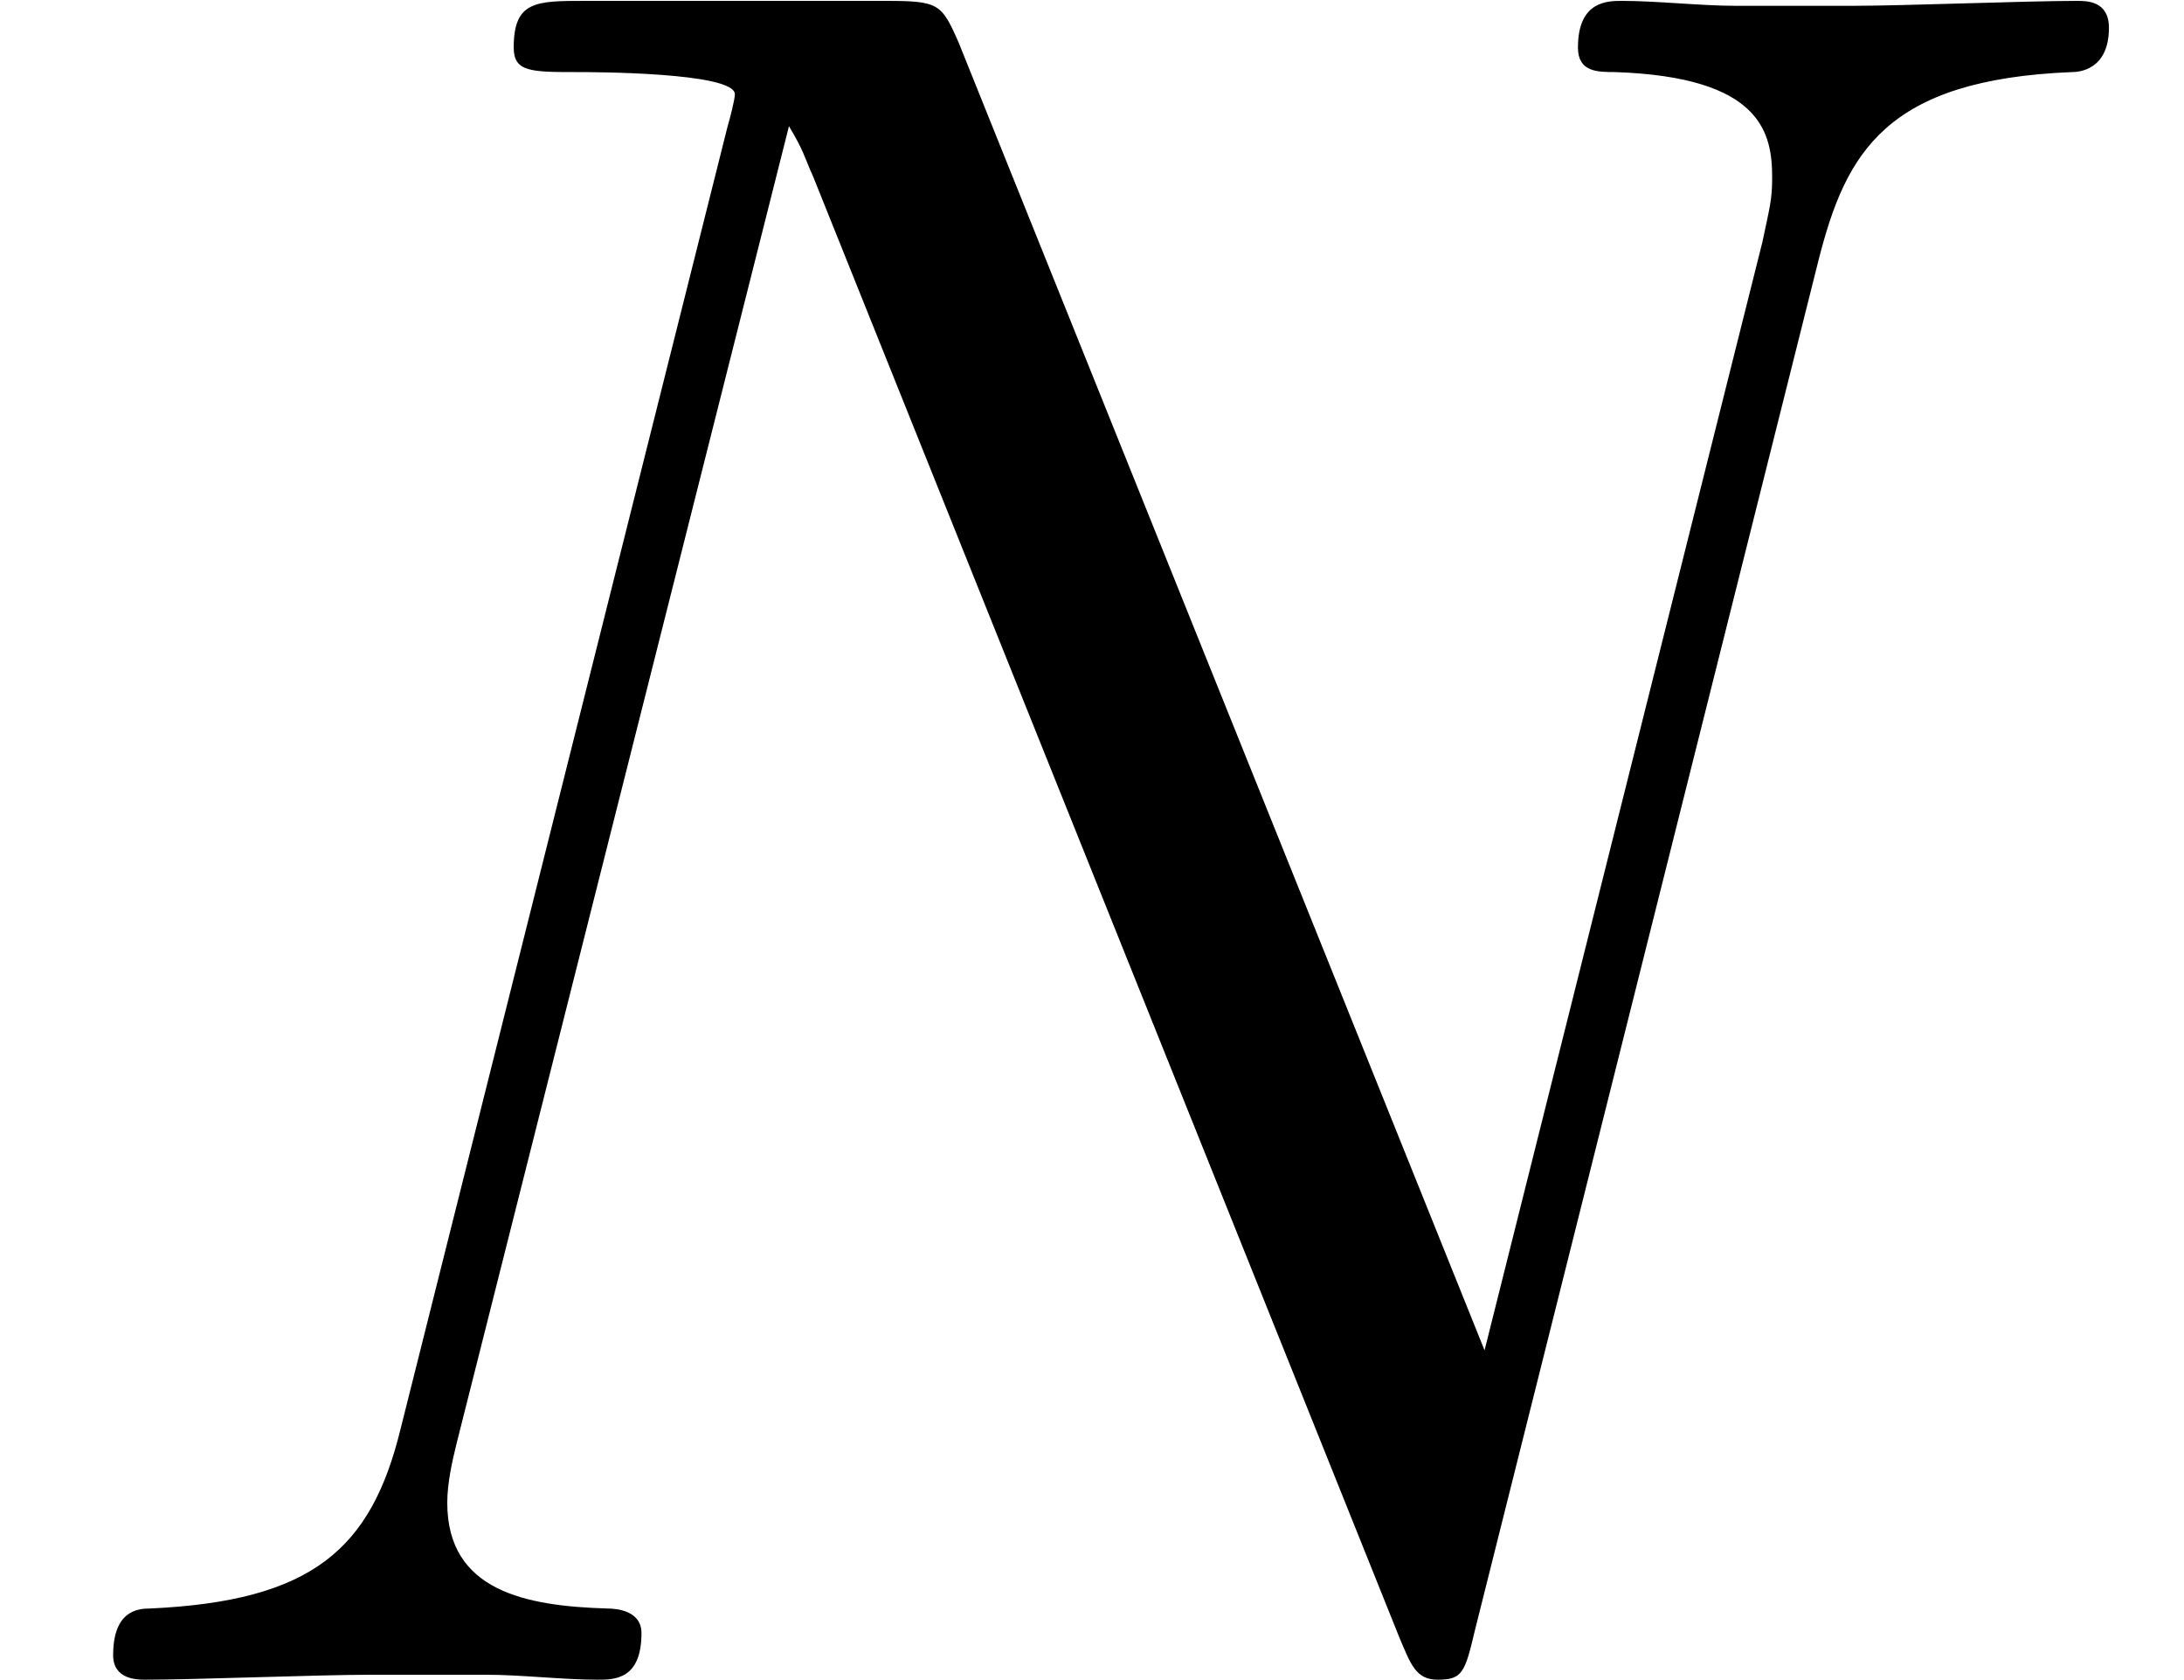
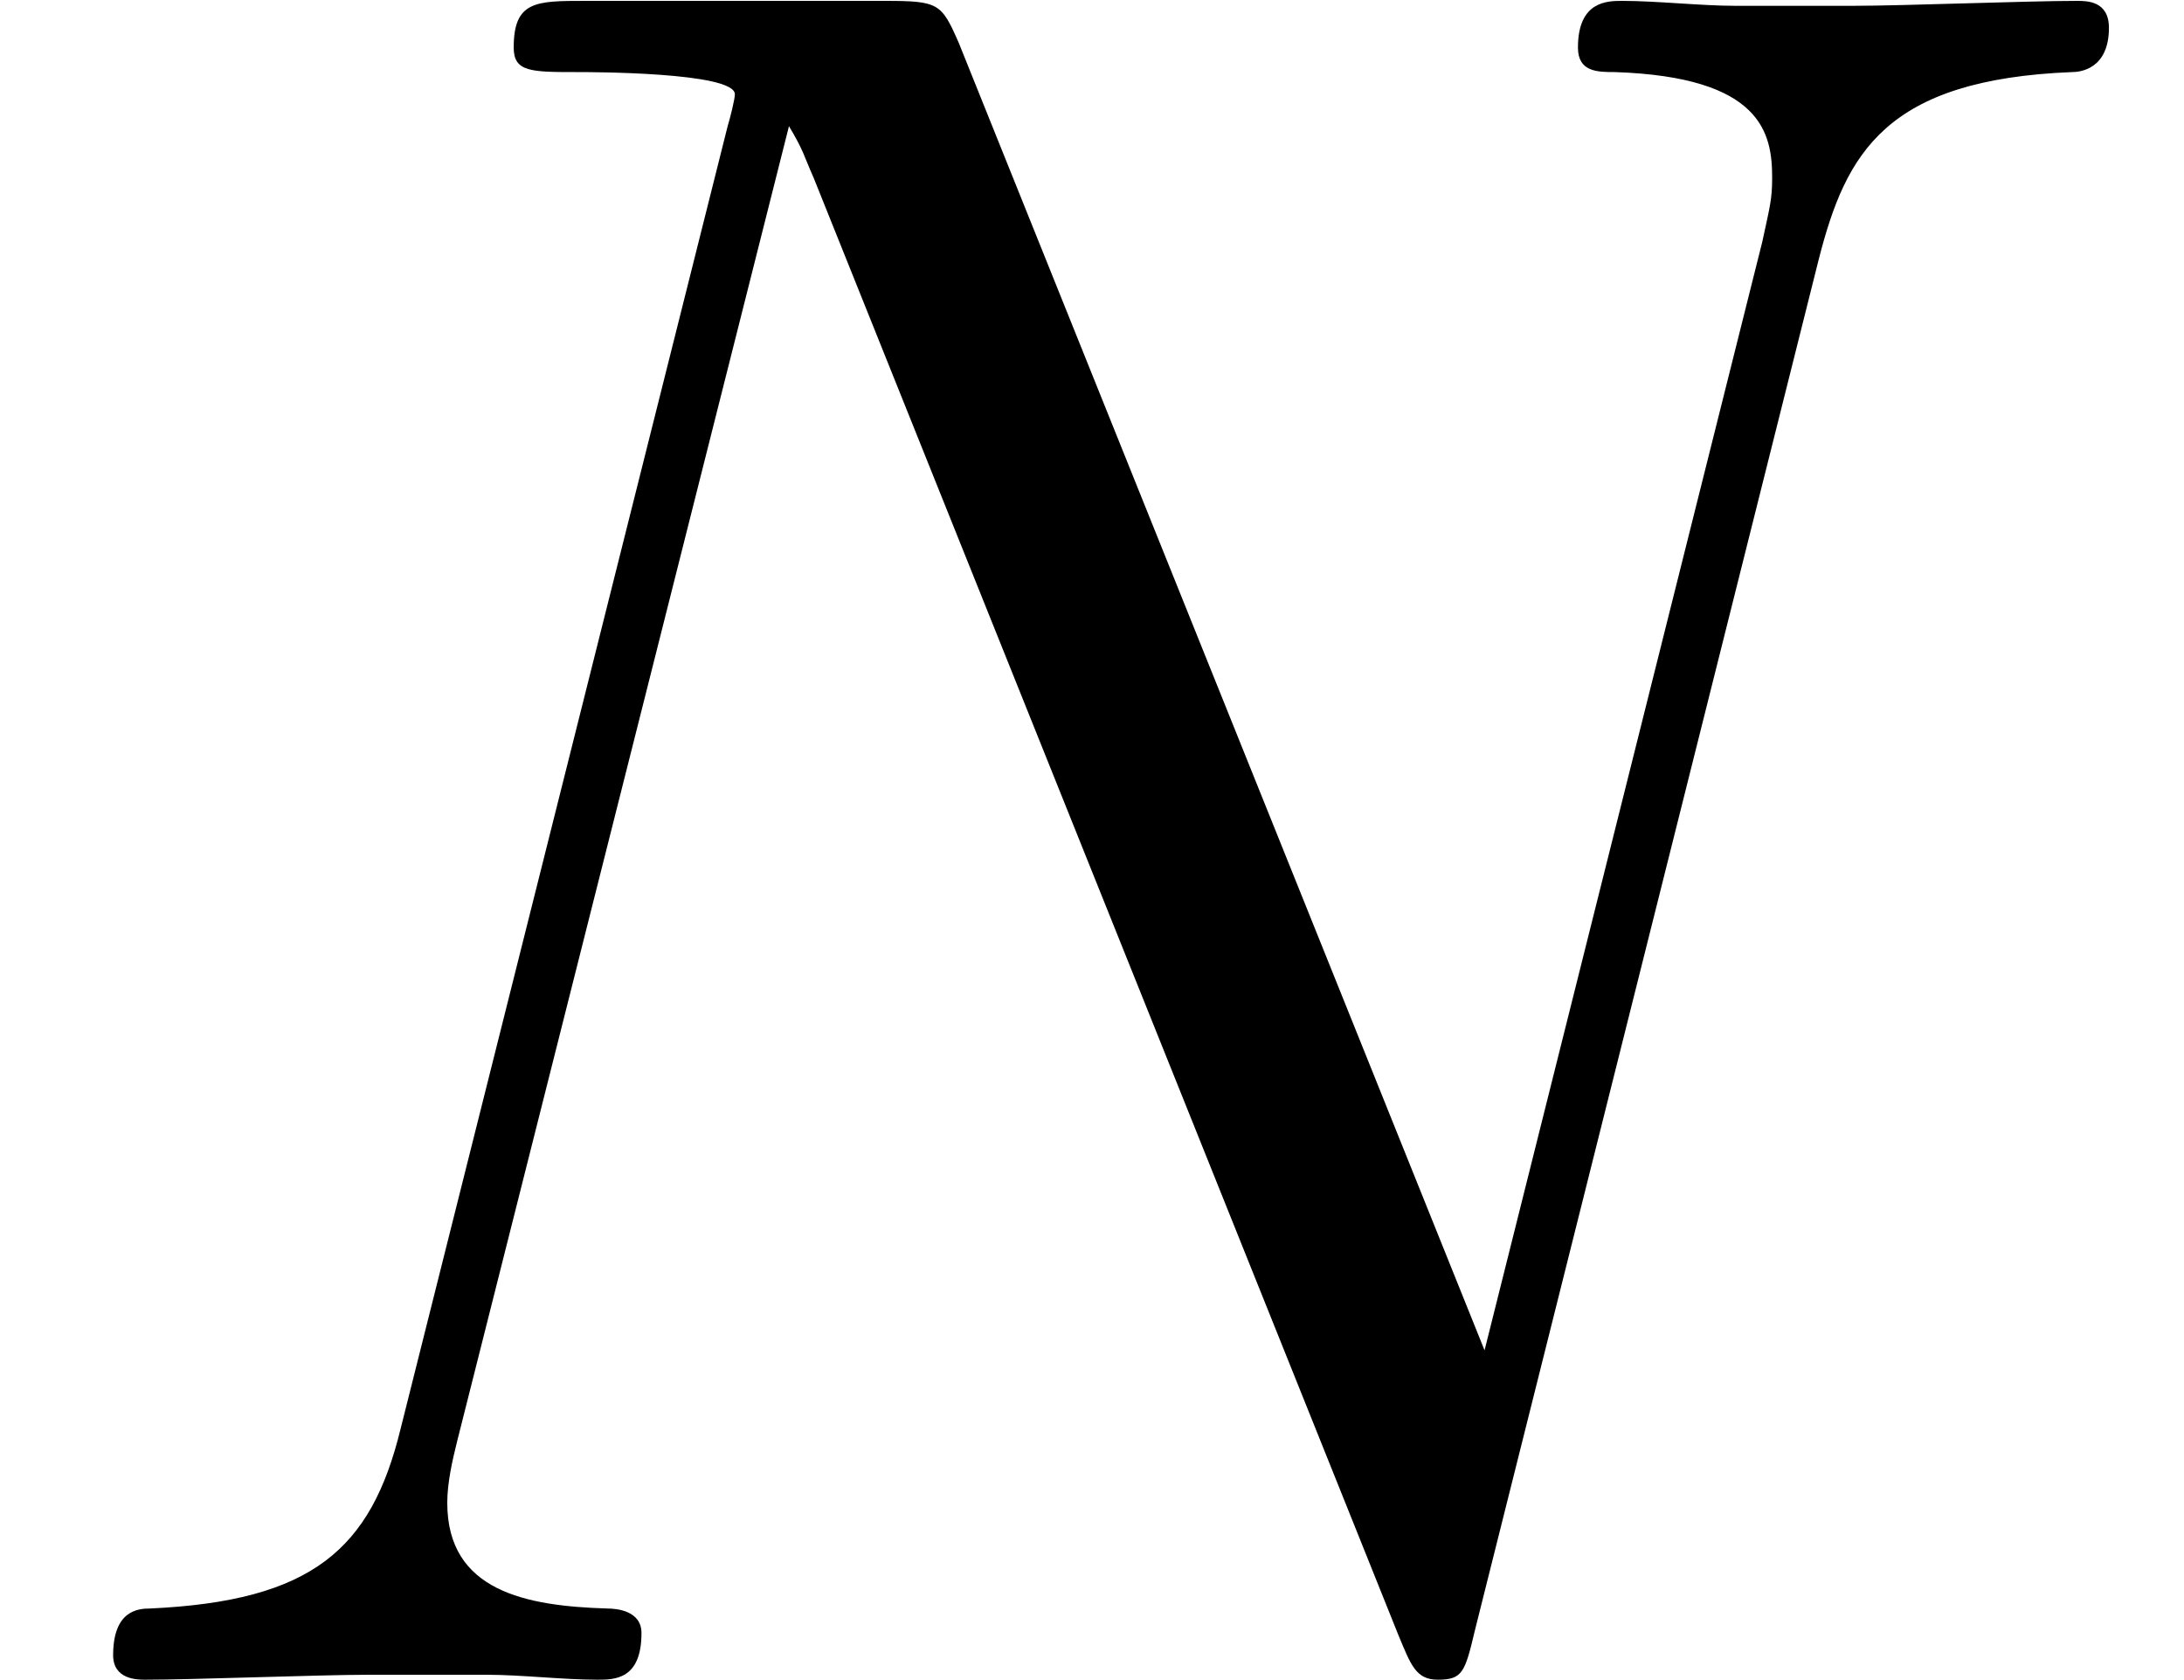
- <svg xmlns="http://www.w3.org/2000/svg" xmlns:xlink="http://www.w3.org/1999/xlink" height="9.531pt" version="1.1" viewBox="56.413 56.222 12.393 9.531" width="12.393pt">
+ <svg xmlns="http://www.w3.org/2000/svg" xmlns:xlink="http://www.w3.org/1999/xlink" version="1.1" width="12.393pt" height="9.531pt" viewBox="56.413 56.222 12.393 9.531">
  <defs>
-     <path d="M10.321 -8.062C10.475 -8.662 10.698 -9.08 11.758 -9.122C11.8 -9.122 11.967 -9.136 11.967 -9.373C11.967 -9.526 11.842 -9.526 11.786 -9.526C11.507 -9.526 10.796 -9.498 10.517 -9.498H9.847C9.652 -9.498 9.401 -9.526 9.205 -9.526C9.122 -9.526 8.954 -9.526 8.954 -9.261C8.954 -9.122 9.066 -9.122 9.164 -9.122C10.001 -9.094 10.056 -8.773 10.056 -8.522C10.056 -8.397 10.042 -8.355 10.001 -8.159L8.424 -1.869L5.44 -9.289C5.342 -9.512 5.328 -9.526 5.021 -9.526H3.32C3.041 -9.526 2.915 -9.526 2.915 -9.261C2.915 -9.122 3.013 -9.122 3.278 -9.122C3.347 -9.122 4.17 -9.122 4.17 -8.996C4.17 -8.968 4.142 -8.857 4.129 -8.815L2.273 -1.423C2.106 -0.739 1.771 -0.446 0.851 -0.404C0.781 -0.404 0.642 -0.391 0.642 -0.139C0.642 0 0.781 0 0.823 0C1.102 0 1.813 -0.028 2.092 -0.028H2.762C2.957 -0.028 3.194 0 3.389 0C3.487 0 3.64 0 3.64 -0.265C3.64 -0.391 3.501 -0.404 3.445 -0.404C2.985 -0.418 2.538 -0.502 2.538 -1.004C2.538 -1.116 2.566 -1.241 2.594 -1.353L4.477 -8.815C4.561 -8.675 4.561 -8.648 4.617 -8.522L7.936 -0.251C8.006 -0.084 8.034 0 8.159 0C8.299 0 8.313 -0.042 8.369 -0.279L10.321 -8.062Z" id="g0-78" />
+     <path id="g0-78" d="M10.321-8.062C10.475-8.662 10.698-9.08 11.758-9.122C11.8-9.122 11.967-9.136 11.967-9.373C11.967-9.526 11.842-9.526 11.786-9.526C11.507-9.526 10.796-9.498 10.517-9.498H9.847C9.652-9.498 9.401-9.526 9.205-9.526C9.122-9.526 8.954-9.526 8.954-9.261C8.954-9.122 9.066-9.122 9.164-9.122C10-9.094 10.056-8.773 10.056-8.522C10.056-8.397 10.042-8.355 10-8.159L8.424-1.869L5.44-9.289C5.342-9.512 5.328-9.526 5.021-9.526H3.32C3.041-9.526 2.915-9.526 2.915-9.261C2.915-9.122 3.013-9.122 3.278-9.122C3.347-9.122 4.17-9.122 4.17-8.996C4.17-8.968 4.142-8.857 4.129-8.815L2.273-1.423C2.106-.739 1.771-.446 .851-.404C.781-.404 .642-.391 .642-.139C.642 0 .781 0 .823 0C1.102 0 1.813-.028 2.092-.028H2.762C2.957-.028 3.194 0 3.389 0C3.487 0 3.64 0 3.64-.265C3.64-.391 3.501-.404 3.445-.404C2.985-.418 2.538-.502 2.538-1.004C2.538-1.116 2.566-1.241 2.594-1.353L4.477-8.815C4.561-8.675 4.561-8.648 4.617-8.522L7.936-.251C8.006-.084 8.034 0 8.159 0C8.299 0 8.313-.042 8.369-.279L10.321-8.062Z" />
  </defs>
  <g id="page1">
-     <use x="56.413" xlink:href="#g0-78" y="65.753" />
+     <use x="56.413" y="65.753" xlink:href="#g0-78" />
  </g>
</svg>
